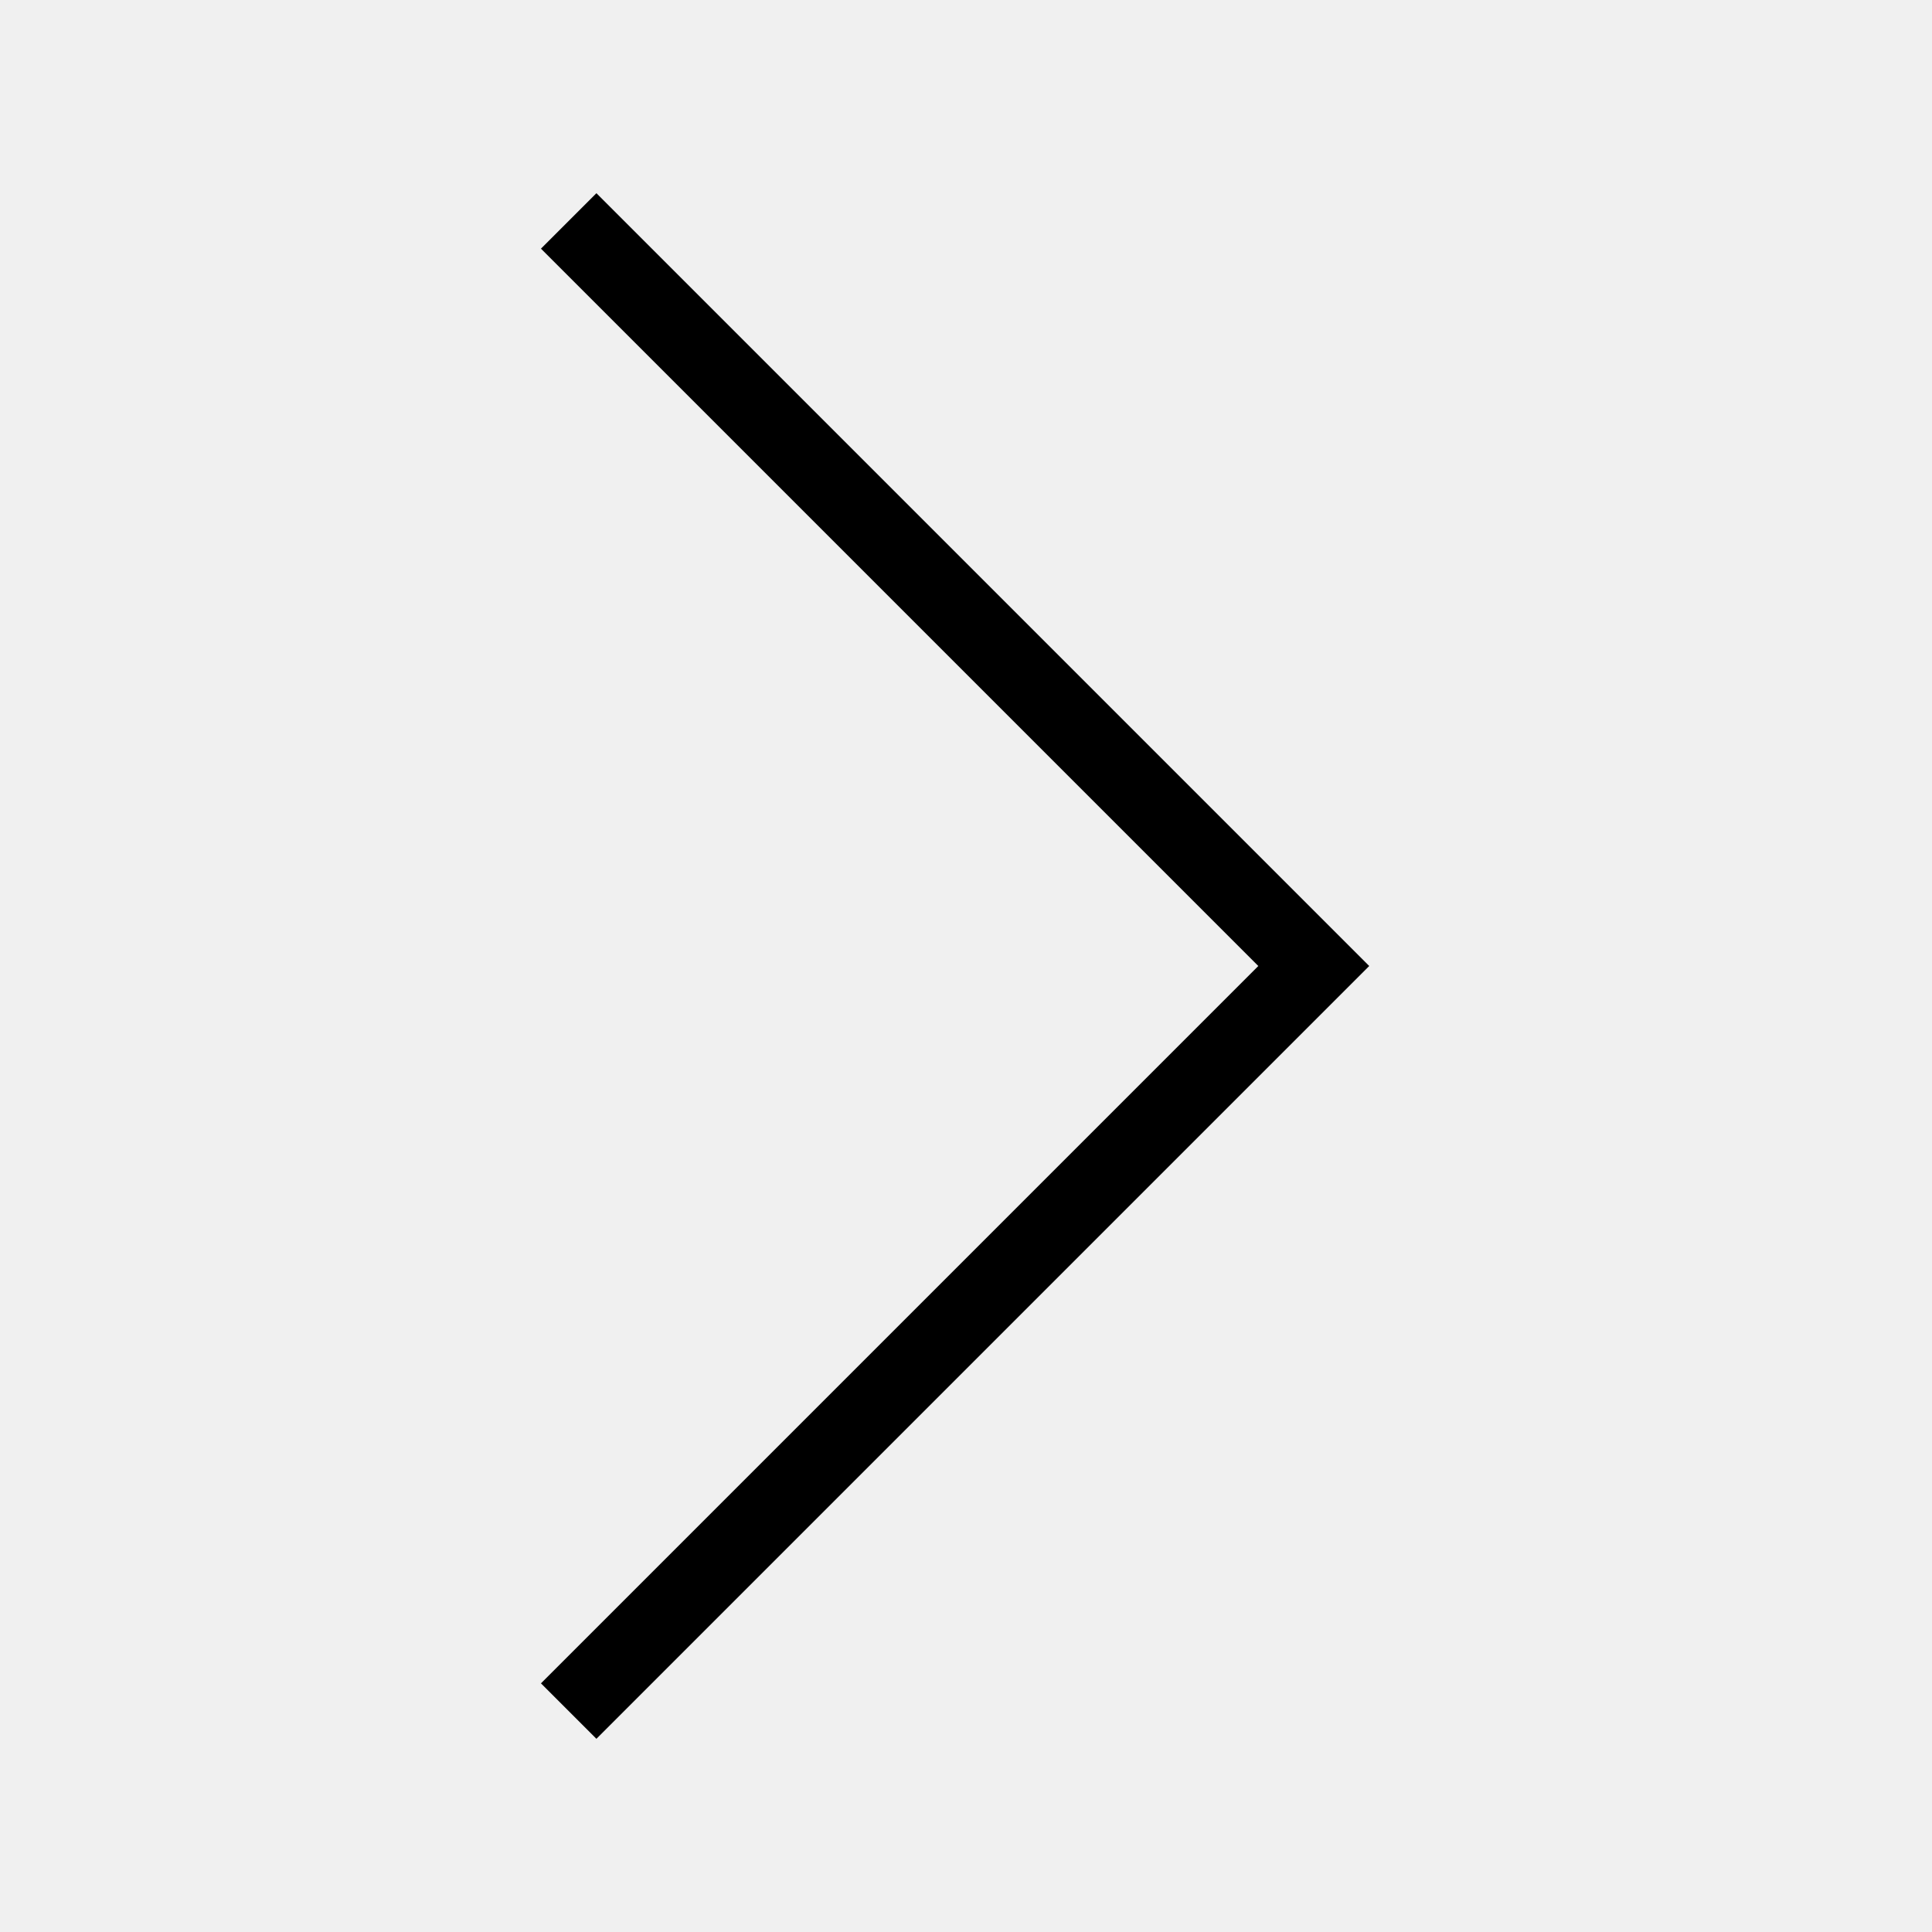
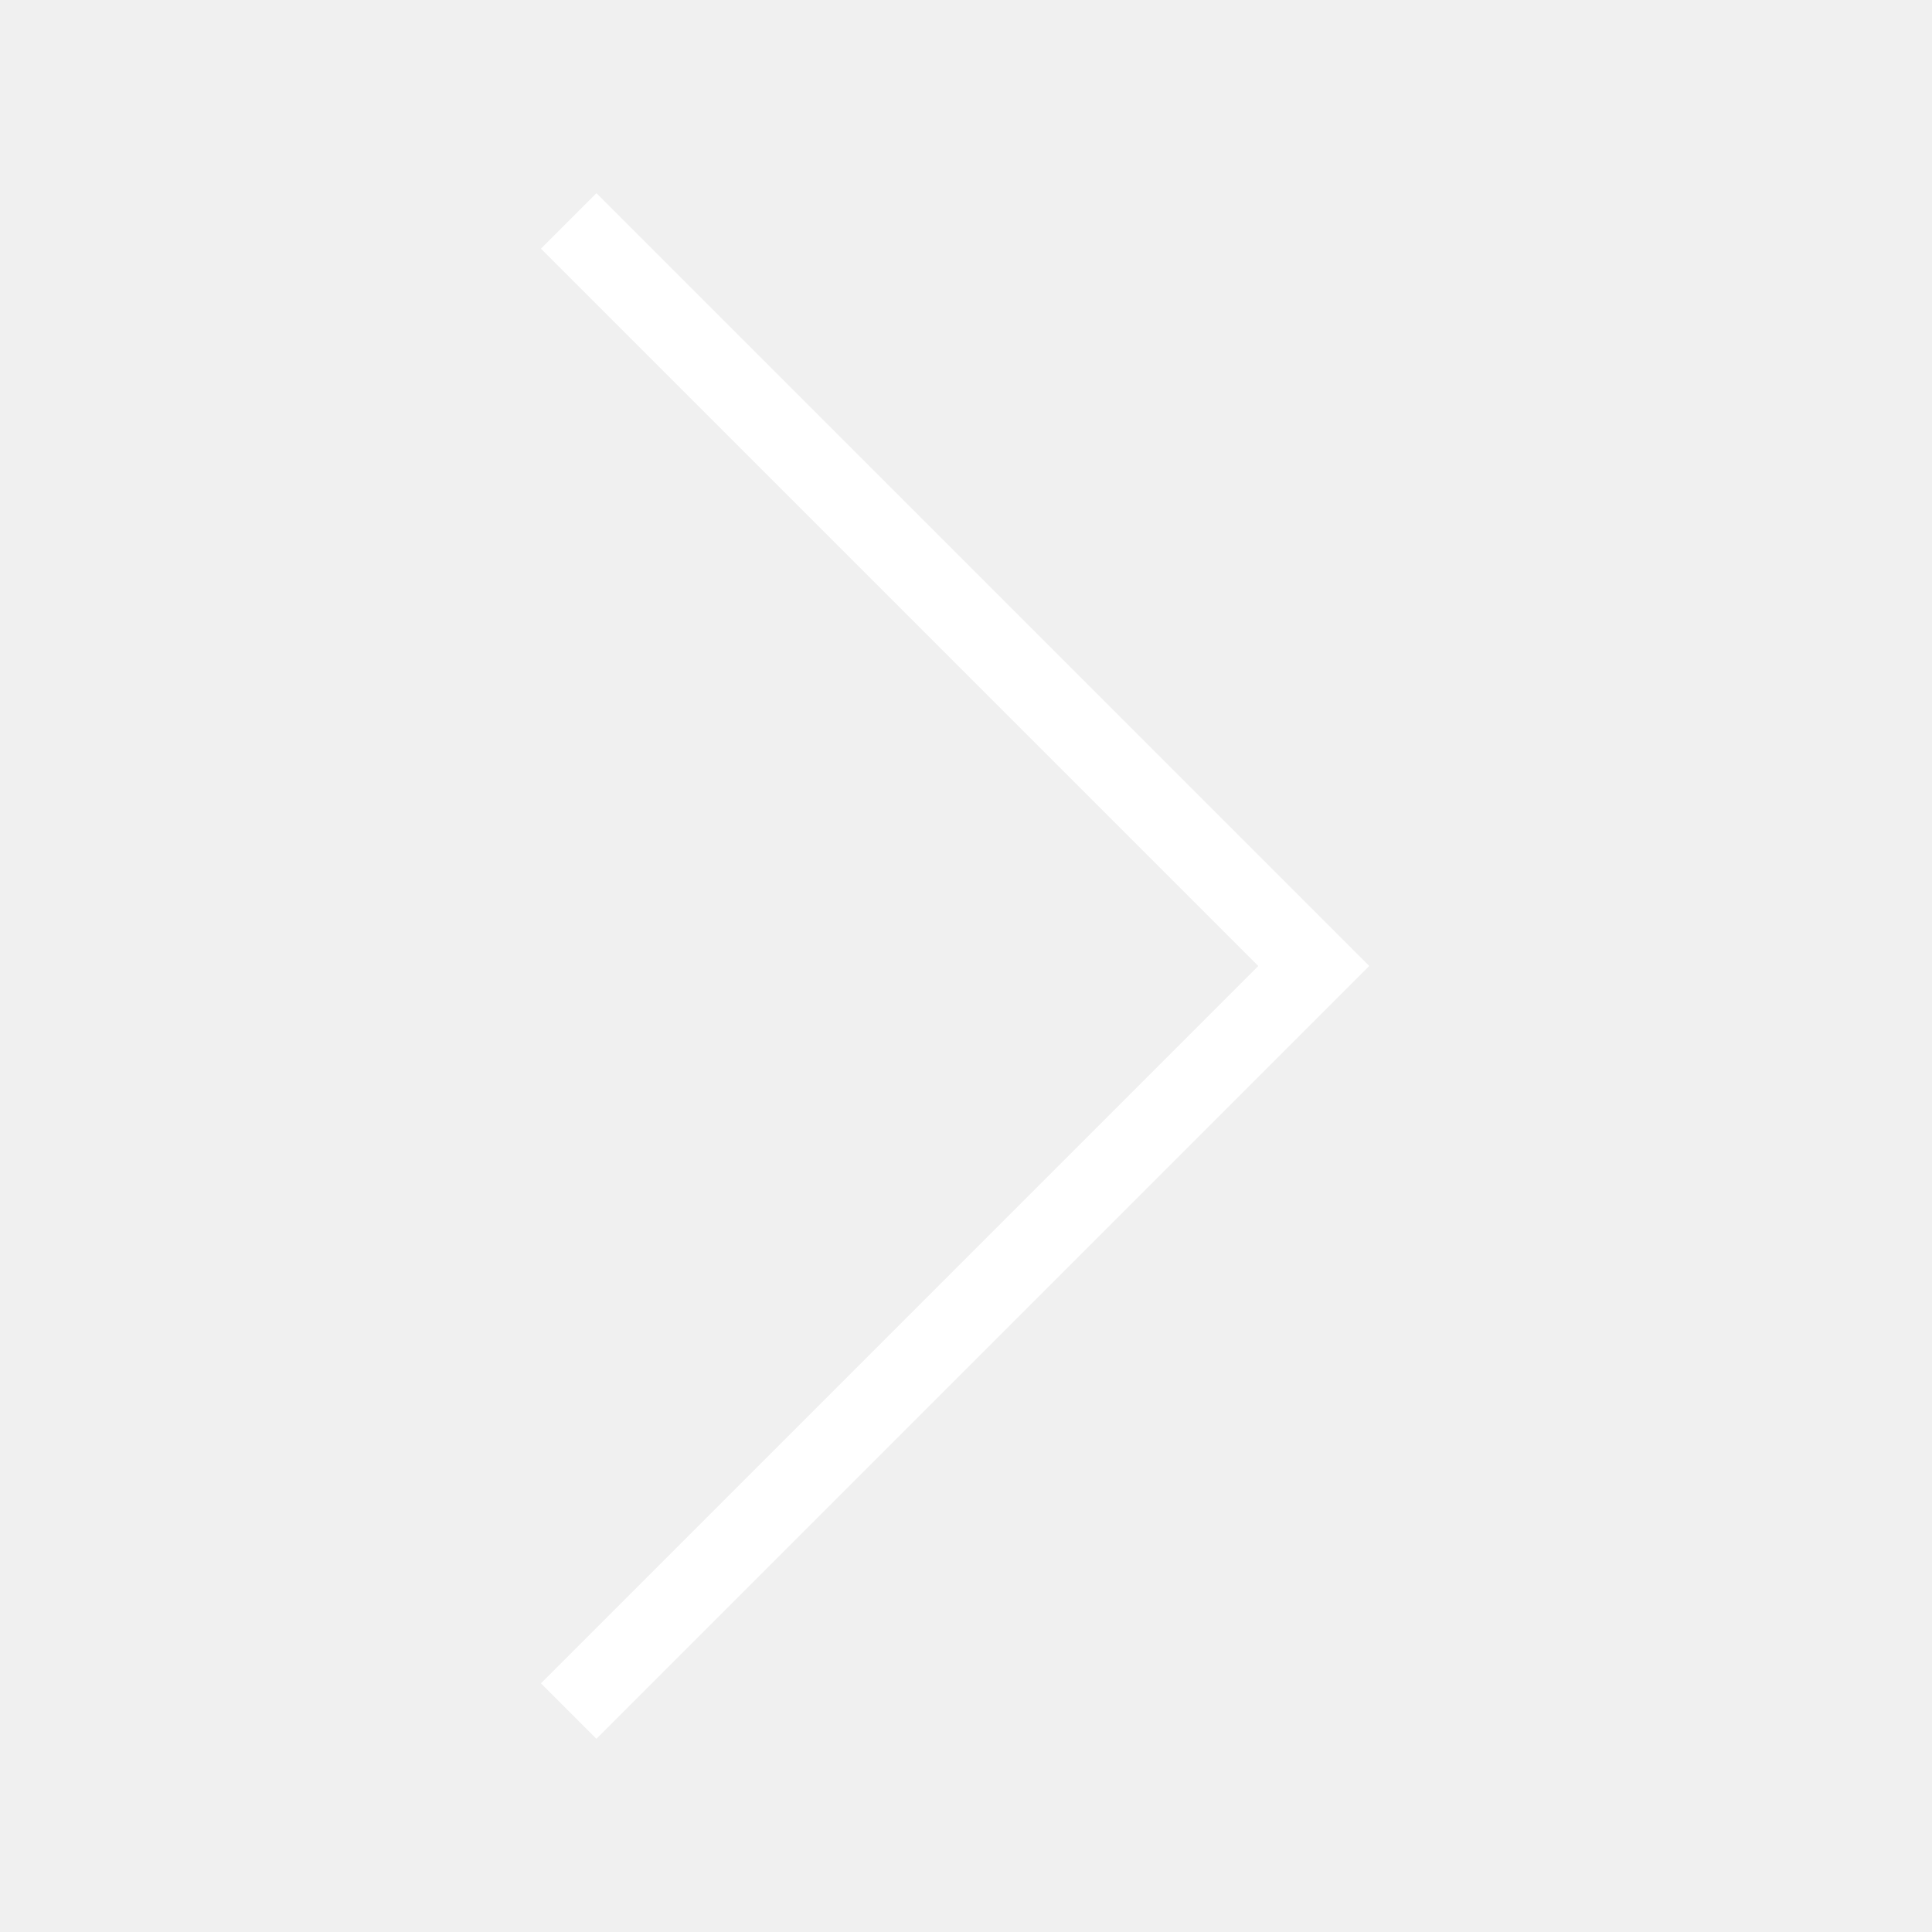
<svg xmlns="http://www.w3.org/2000/svg" width="50px" height="50px" viewBox="0 0 50 50" version="1.1">
  <defs />
  <g id="Page-1" stroke="none" stroke-width="1" fill="none" fill-rule="evenodd">
-     <g id="Artboard" fill-rule="nonzero" fill="#000000">
+     <g id="Artboard" fill-rule="nonzero" fill="#fff">
      <polygon id="Shape" transform="translate(24.71751, 25) scale(-1, 1) translate(-24.71751, -25) " points="35.435 43.565 16.87 25 35.435 6.435 34 5 14 25 34 45" />
    </g>
  </g>
</svg>
